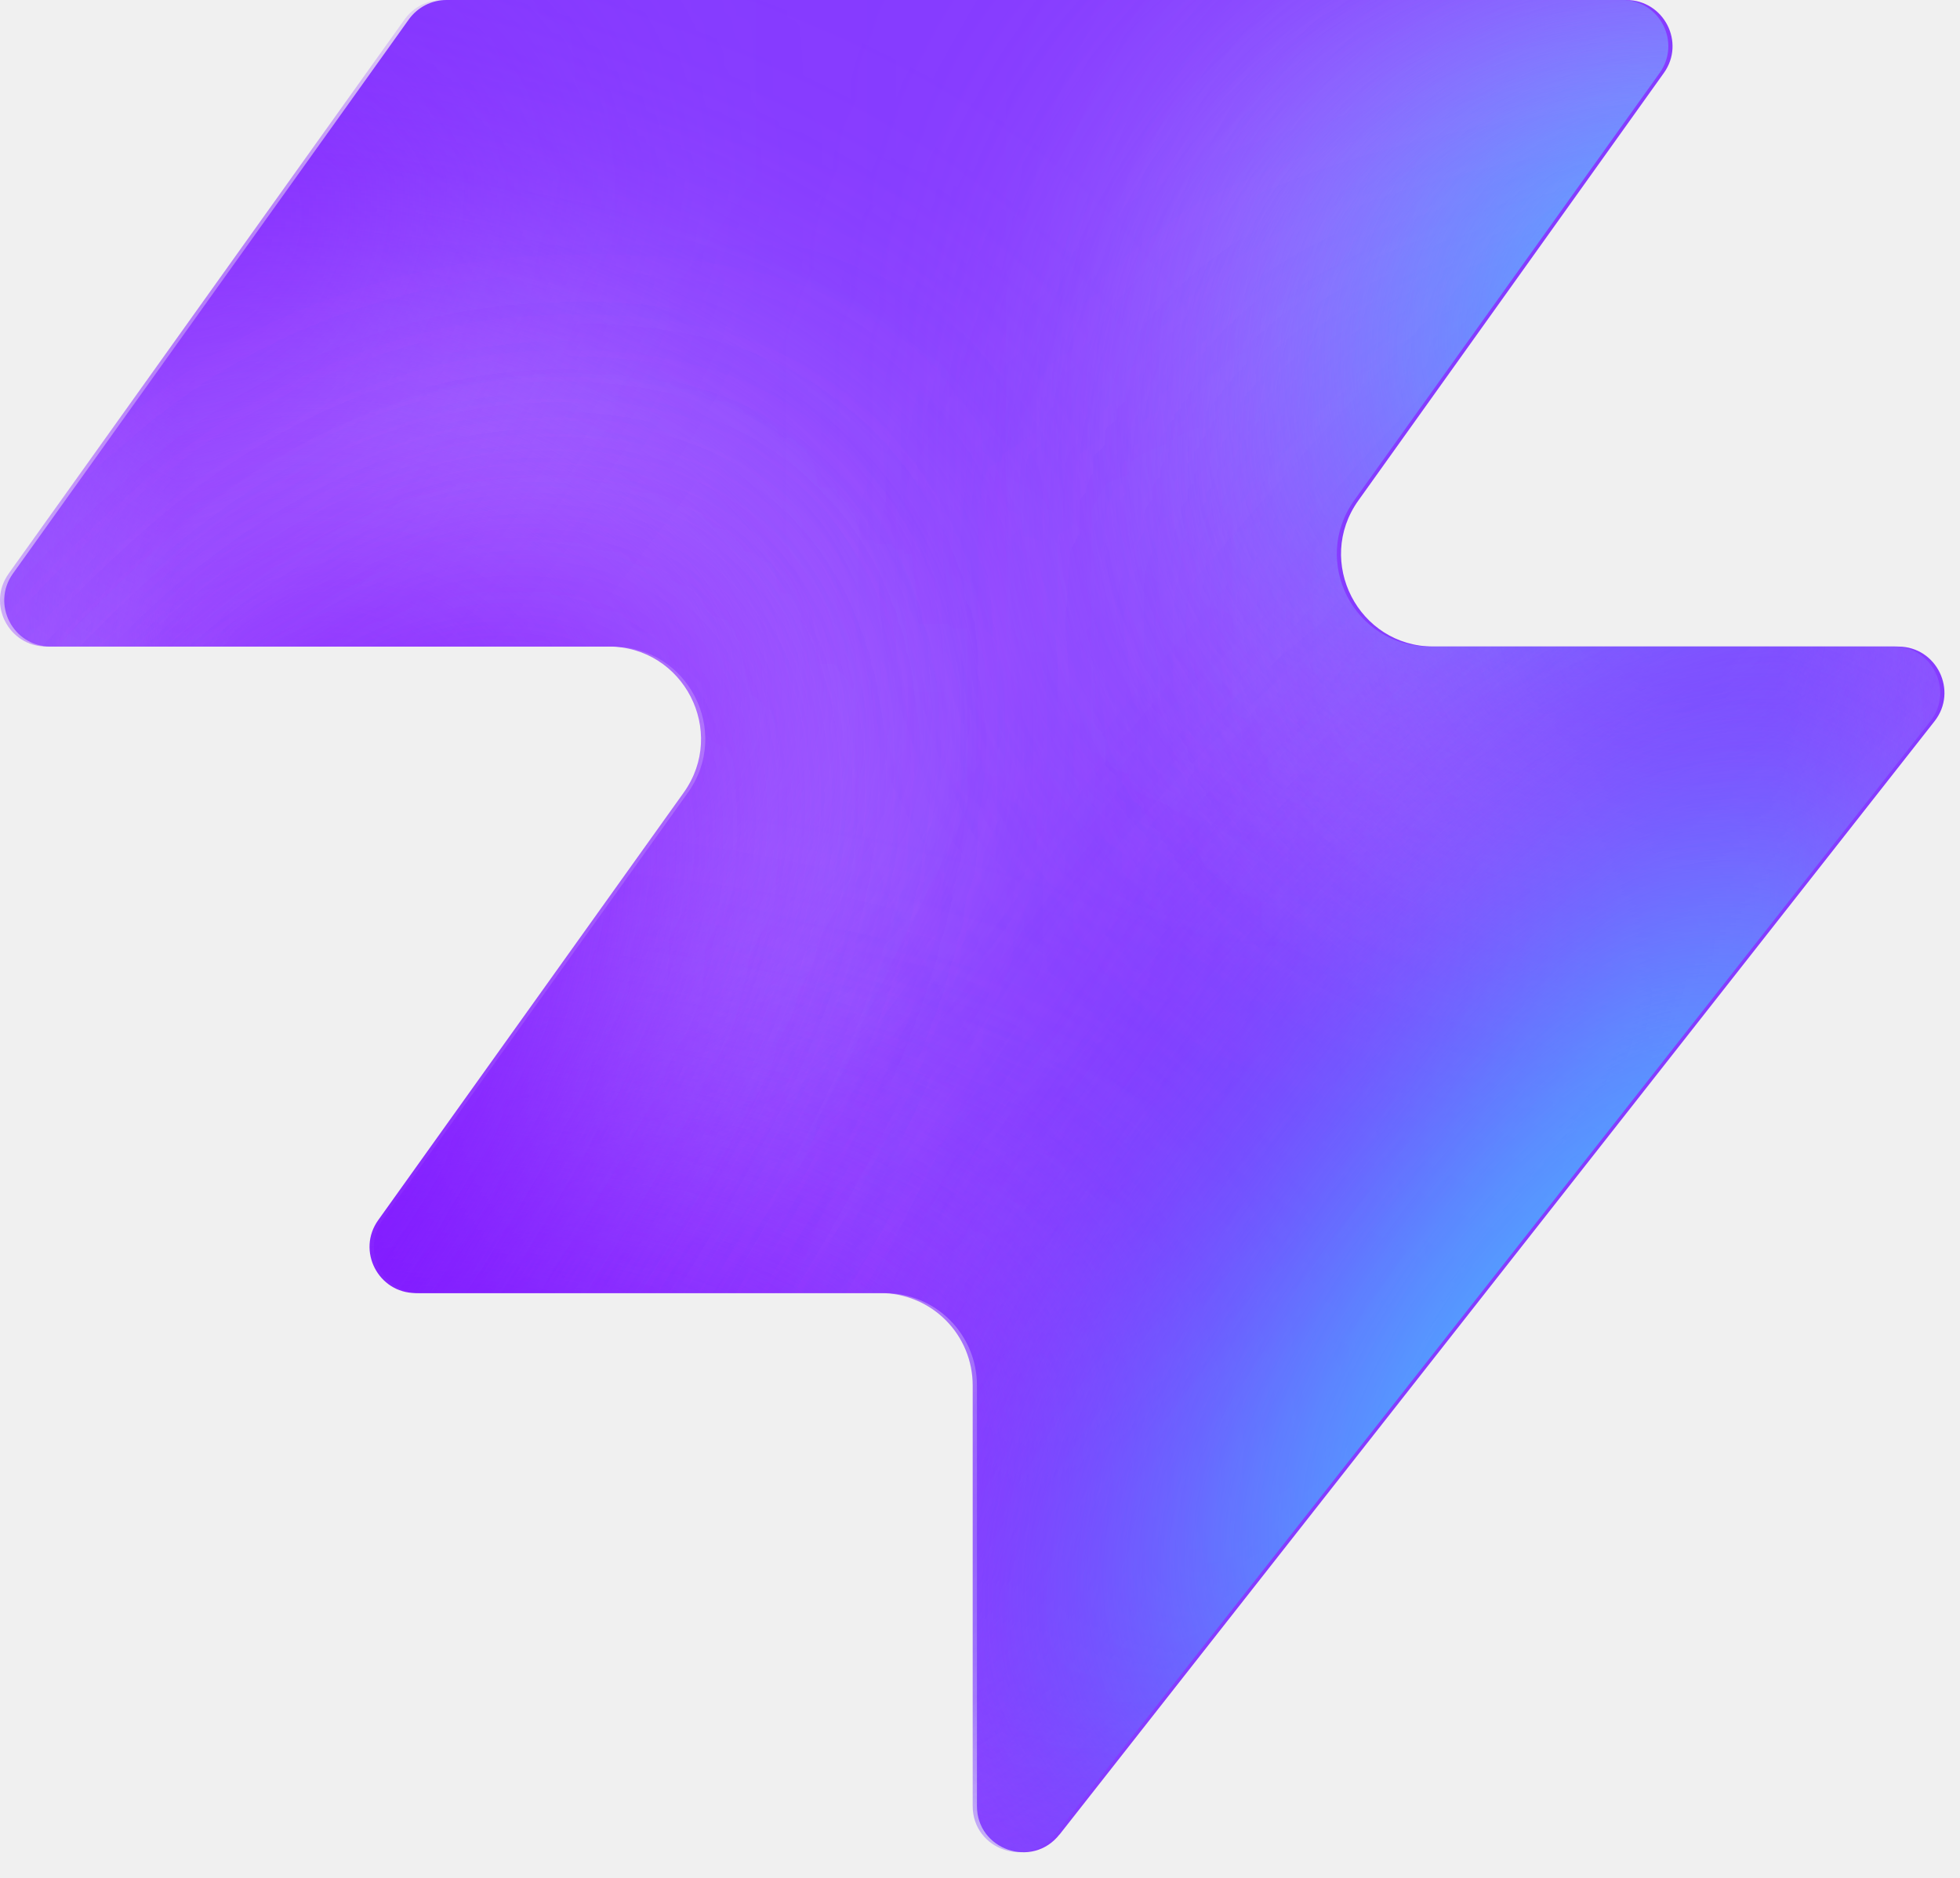
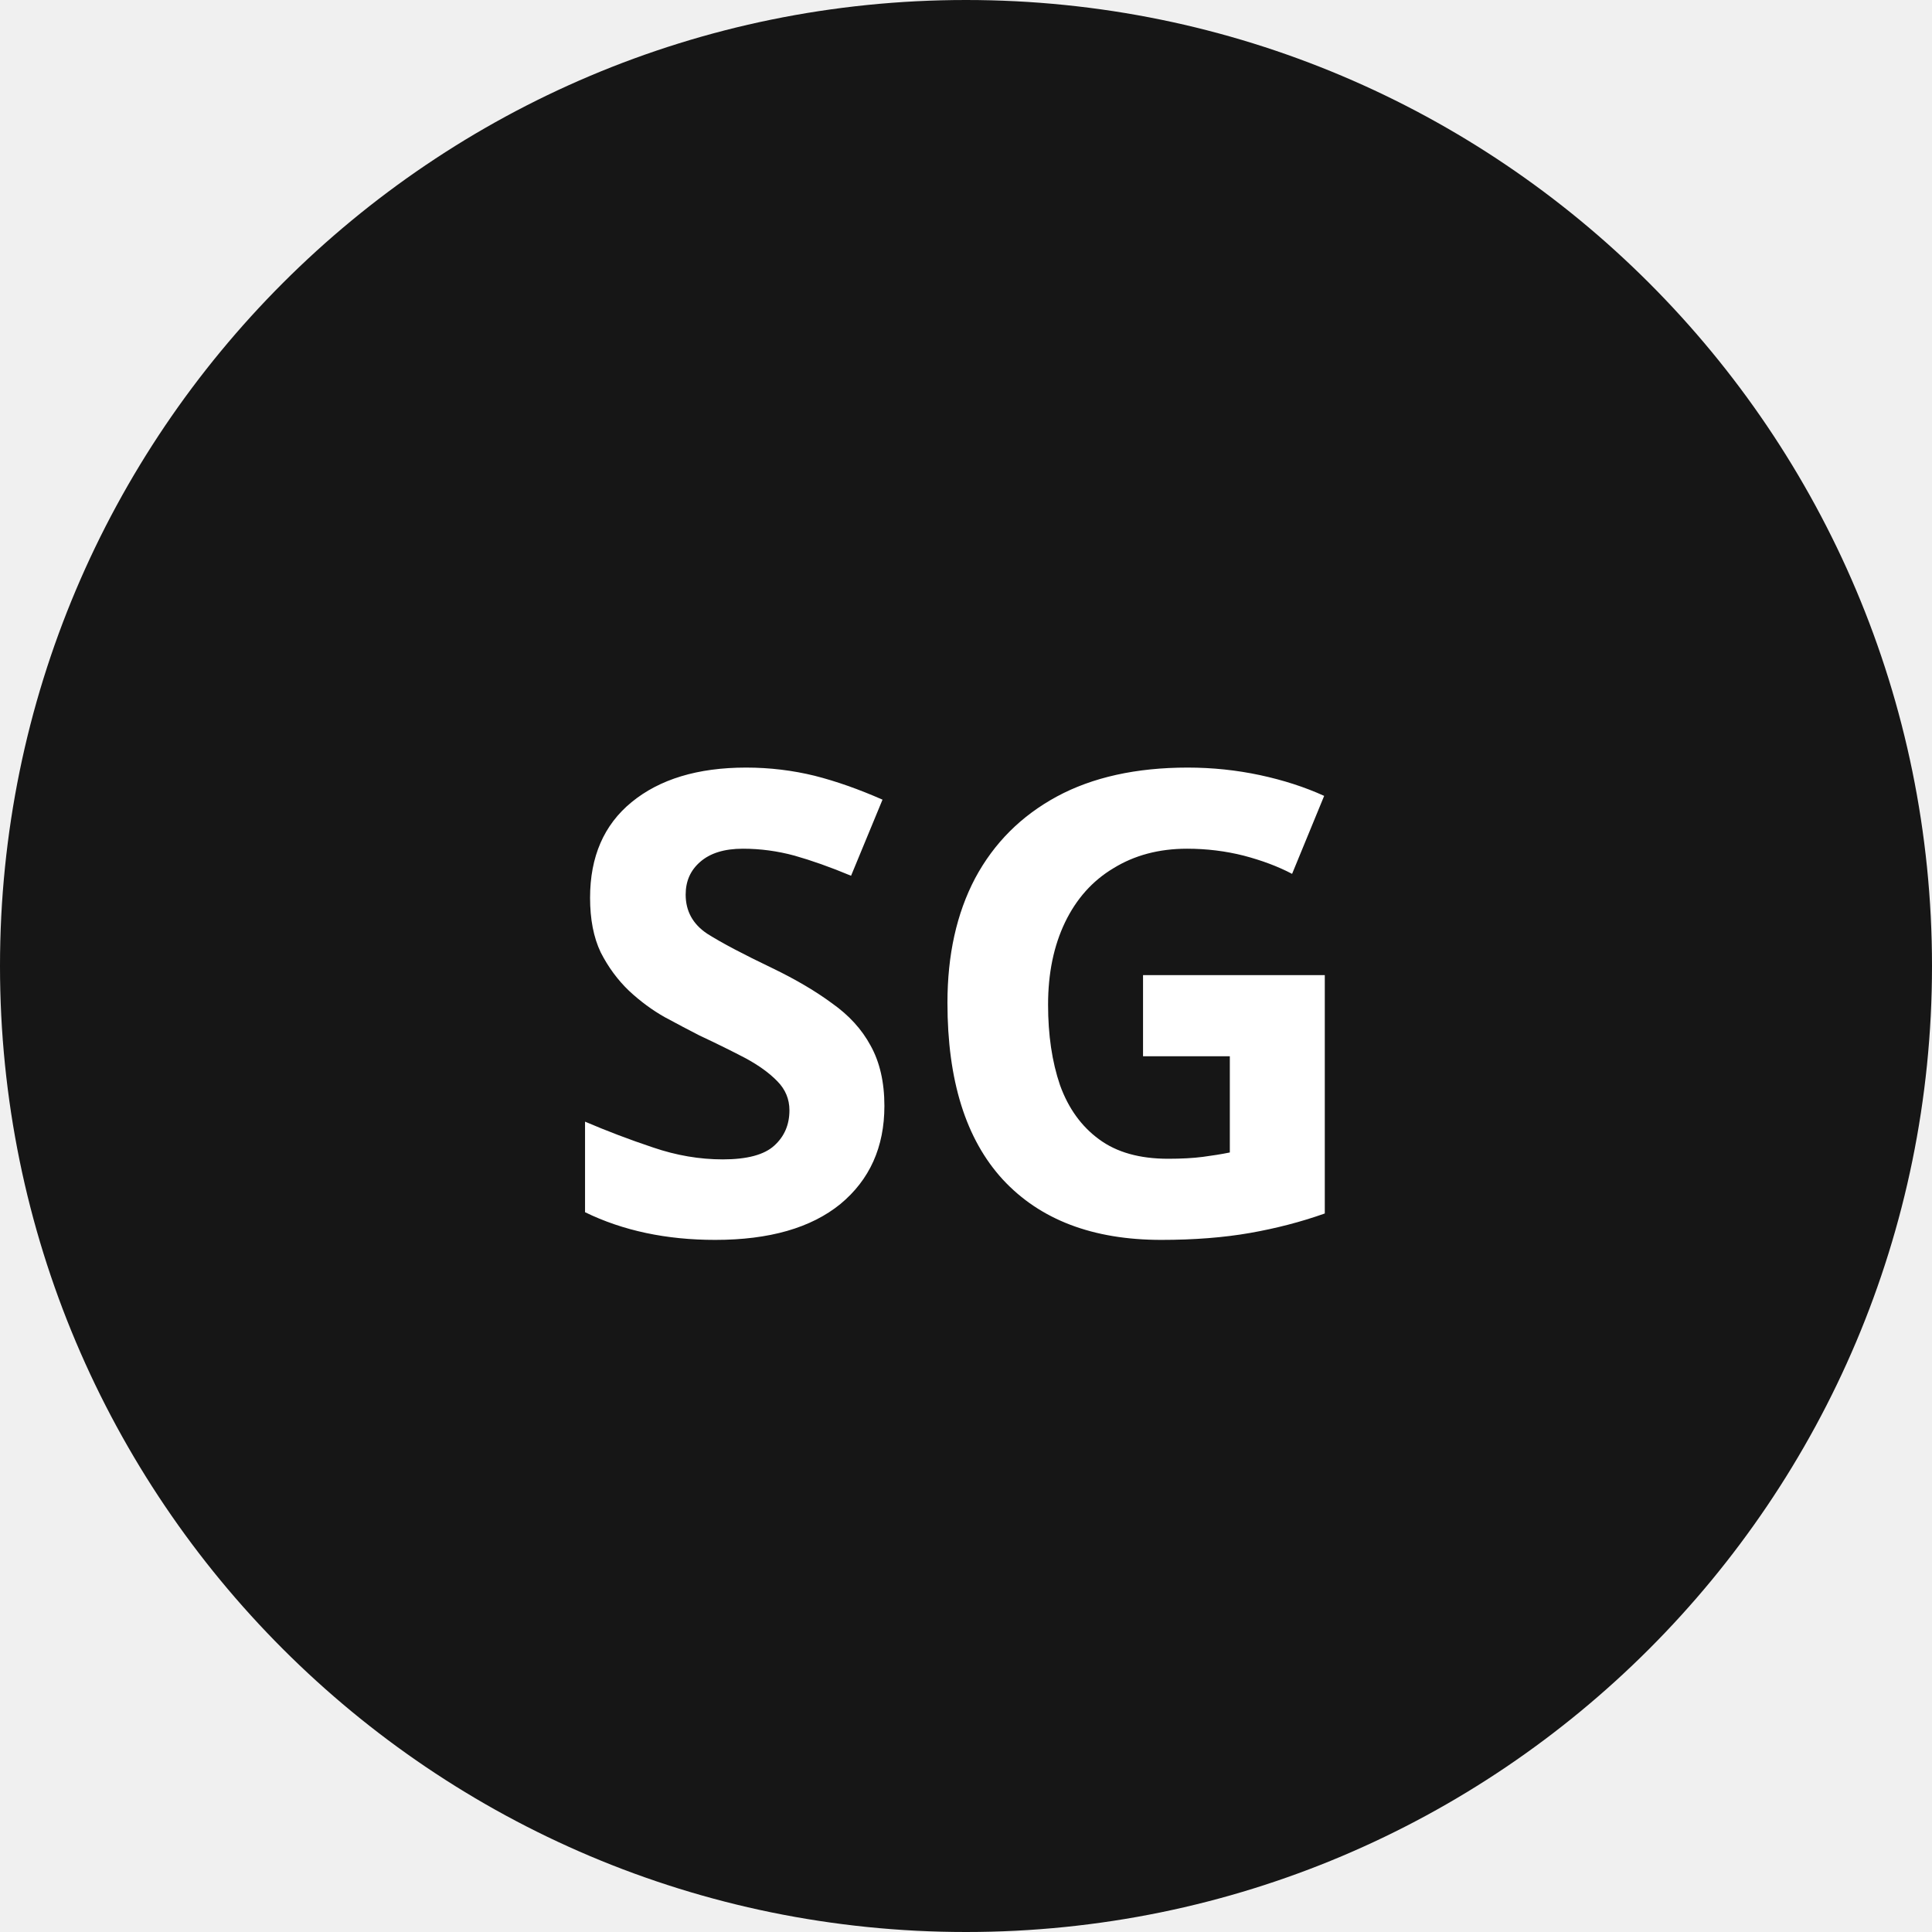
- <svg xmlns="http://www.w3.org/2000/svg" width="48" height="46" fill="none" viewBox="0 0 48 46">
-   <path fill="#863bff" d="M25.946 44.938c-.664.845-2.021.375-2.021-.698V33.937a2.26 2.26 0 0 0-2.262-2.262H10.287c-.92 0-1.456-1.04-.92-1.788l7.48-10.471c1.07-1.497 0-3.578-1.842-3.578H1.237c-.92 0-1.456-1.04-.92-1.788L10.013.474c.214-.297.556-.474.92-.474h28.894c.92 0 1.456 1.04.92 1.788l-7.48 10.471c-1.07 1.498 0 3.579 1.842 3.579h11.377c.943 0 1.473 1.088.89 1.83L25.947 44.94z" style="fill:#863bff;fill:color(display-p3 .525 .23 1);fill-opacity:1" />
-   <mask id="a" width="48" height="46" x="0" y="0" maskUnits="userSpaceOnUse" style="mask-type:alpha">
-     <path fill="#000" d="M25.842 44.938c-.664.844-2.021.375-2.021-.698V33.937a2.26 2.26 0 0 0-2.262-2.262H10.183c-.92 0-1.456-1.04-.92-1.788l7.48-10.471c1.07-1.498 0-3.579-1.842-3.579H1.133c-.92 0-1.456-1.04-.92-1.787L9.91.473c.214-.297.556-.474.92-.474h28.894c.92 0 1.456 1.04.92 1.788l-7.48 10.471c-1.07 1.498 0 3.578 1.842 3.578h11.377c.943 0 1.473 1.088.89 1.832L25.843 44.94z" style="fill:#000;fill-opacity:1" />
-   </mask>
-   <g mask="url(#a)">
-     <g filter="url(#b)">
-       <ellipse cx="5.508" cy="14.704" fill="#ede6ff" rx="5.508" ry="14.704" style="fill:#ede6ff;fill:color(display-p3 .927 .903 1);fill-opacity:1" transform="matrix(.00324 1 1 -.00324 -4.47 31.516)" />
-     </g>
-     <g filter="url(#c)">
-       <ellipse cx="10.399" cy="29.851" fill="#ede6ff" rx="10.399" ry="29.851" style="fill:#ede6ff;fill:color(display-p3 .927 .903 1);fill-opacity:1" transform="matrix(.00324 1 1 -.00324 -39.328 7.883)" />
-     </g>
-     <g filter="url(#d)">
-       <ellipse cx="5.508" cy="30.487" fill="#7e14ff" rx="5.508" ry="30.487" style="fill:#7e14ff;fill:color(display-p3 .492 .077 1);fill-opacity:1" transform="rotate(89.814 -25.913 -14.639)scale(1 -1)" />
-     </g>
-     <g filter="url(#e)">
-       <ellipse cx="5.508" cy="30.599" fill="#7e14ff" rx="5.508" ry="30.599" style="fill:#7e14ff;fill:color(display-p3 .492 .077 1);fill-opacity:1" transform="rotate(89.814 -32.644 -3.334)scale(1 -1)" />
-     </g>
-     <g filter="url(#f)">
-       <ellipse cx="5.508" cy="30.599" fill="#7e14ff" rx="5.508" ry="30.599" style="fill:#7e14ff;fill:color(display-p3 .492 .077 1);fill-opacity:1" transform="matrix(.00324 1 1 -.00324 -34.34 30.47)" />
-     </g>
-     <g filter="url(#g)">
-       <ellipse cx="14.072" cy="22.078" fill="#ede6ff" rx="14.072" ry="22.078" style="fill:#ede6ff;fill:color(display-p3 .927 .903 1);fill-opacity:1" transform="rotate(93.35 24.506 48.493)scale(-1 1)" />
-     </g>
-     <g filter="url(#h)">
-       <ellipse cx="3.47" cy="21.501" fill="#7e14ff" rx="3.47" ry="21.501" style="fill:#7e14ff;fill:color(display-p3 .492 .077 1);fill-opacity:1" transform="rotate(89.009 28.708 47.59)scale(-1 1)" />
-     </g>
-     <g filter="url(#i)">
-       <ellipse cx="3.47" cy="21.501" fill="#7e14ff" rx="3.47" ry="21.501" style="fill:#7e14ff;fill:color(display-p3 .492 .077 1);fill-opacity:1" transform="rotate(89.009 28.708 47.59)scale(-1 1)" />
-     </g>
-     <g filter="url(#j)">
-       <ellipse cx=".387" cy="8.972" fill="#7e14ff" rx="4.407" ry="29.108" style="fill:#7e14ff;fill:color(display-p3 .492 .077 1);fill-opacity:1" transform="rotate(39.51 .387 8.972)" />
-     </g>
-     <g filter="url(#k)">
-       <ellipse cx="47.523" cy="-6.092" fill="#7e14ff" rx="4.407" ry="29.108" style="fill:#7e14ff;fill:color(display-p3 .492 .077 1);fill-opacity:1" transform="rotate(37.892 47.523 -6.092)" />
-     </g>
-     <g filter="url(#l)">
-       <ellipse cx="41.412" cy="6.333" fill="#47bfff" rx="5.971" ry="9.665" style="fill:#47bfff;fill:color(display-p3 .28 .748 1);fill-opacity:1" transform="rotate(37.892 41.412 6.333)" />
-     </g>
-     <g filter="url(#m)">
-       <ellipse cx="-1.879" cy="38.332" fill="#7e14ff" rx="4.407" ry="29.108" style="fill:#7e14ff;fill:color(display-p3 .492 .077 1);fill-opacity:1" transform="rotate(37.892 -1.88 38.332)" />
-     </g>
-     <g filter="url(#n)">
-       <ellipse cx="-1.879" cy="38.332" fill="#7e14ff" rx="4.407" ry="29.108" style="fill:#7e14ff;fill:color(display-p3 .492 .077 1);fill-opacity:1" transform="rotate(37.892 -1.88 38.332)" />
-     </g>
-     <g filter="url(#o)">
-       <ellipse cx="35.651" cy="29.907" fill="#7e14ff" rx="4.407" ry="29.108" style="fill:#7e14ff;fill:color(display-p3 .492 .077 1);fill-opacity:1" transform="rotate(37.892 35.651 29.907)" />
-     </g>
-     <g filter="url(#p)">
-       <ellipse cx="38.418" cy="32.4" fill="#47bfff" rx="5.971" ry="15.297" style="fill:#47bfff;fill:color(display-p3 .28 .748 1);fill-opacity:1" transform="rotate(37.892 38.418 32.4)" />
-     </g>
-   </g>
-   <defs>
-     <filter id="b" width="60.045" height="41.654" x="-19.77" y="16.149" color-interpolation-filters="sRGB" filterUnits="userSpaceOnUse">
-       <feFlood flood-opacity="0" result="BackgroundImageFix" />
-       <feBlend in="SourceGraphic" in2="BackgroundImageFix" result="shape" />
-       <feGaussianBlur result="effect1_foregroundBlur_2002_17158" stdDeviation="7.659" />
-     </filter>
-     <filter id="c" width="90.34" height="51.437" x="-54.613" y="-7.533" color-interpolation-filters="sRGB" filterUnits="userSpaceOnUse">
-       <feFlood flood-opacity="0" result="BackgroundImageFix" />
-       <feBlend in="SourceGraphic" in2="BackgroundImageFix" result="shape" />
-       <feGaussianBlur result="effect1_foregroundBlur_2002_17158" stdDeviation="7.659" />
-     </filter>
-     <filter id="d" width="79.355" height="29.4" x="-49.64" y="2.03" color-interpolation-filters="sRGB" filterUnits="userSpaceOnUse">
-       <feFlood flood-opacity="0" result="BackgroundImageFix" />
-       <feBlend in="SourceGraphic" in2="BackgroundImageFix" result="shape" />
-       <feGaussianBlur result="effect1_foregroundBlur_2002_17158" stdDeviation="4.596" />
-     </filter>
-     <filter id="e" width="79.579" height="29.4" x="-45.045" y="20.029" color-interpolation-filters="sRGB" filterUnits="userSpaceOnUse">
-       <feFlood flood-opacity="0" result="BackgroundImageFix" />
-       <feBlend in="SourceGraphic" in2="BackgroundImageFix" result="shape" />
-       <feGaussianBlur result="effect1_foregroundBlur_2002_17158" stdDeviation="4.596" />
-     </filter>
-     <filter id="f" width="79.579" height="29.4" x="-43.513" y="21.178" color-interpolation-filters="sRGB" filterUnits="userSpaceOnUse">
-       <feFlood flood-opacity="0" result="BackgroundImageFix" />
-       <feBlend in="SourceGraphic" in2="BackgroundImageFix" result="shape" />
-       <feGaussianBlur result="effect1_foregroundBlur_2002_17158" stdDeviation="4.596" />
-     </filter>
-     <filter id="g" width="74.749" height="58.852" x="15.756" y="-17.901" color-interpolation-filters="sRGB" filterUnits="userSpaceOnUse">
-       <feFlood flood-opacity="0" result="BackgroundImageFix" />
-       <feBlend in="SourceGraphic" in2="BackgroundImageFix" result="shape" />
-       <feGaussianBlur result="effect1_foregroundBlur_2002_17158" stdDeviation="7.659" />
-     </filter>
-     <filter id="h" width="61.377" height="25.362" x="23.548" y="2.284" color-interpolation-filters="sRGB" filterUnits="userSpaceOnUse">
-       <feFlood flood-opacity="0" result="BackgroundImageFix" />
-       <feBlend in="SourceGraphic" in2="BackgroundImageFix" result="shape" />
-       <feGaussianBlur result="effect1_foregroundBlur_2002_17158" stdDeviation="4.596" />
-     </filter>
-     <filter id="i" width="61.377" height="25.362" x="23.548" y="2.284" color-interpolation-filters="sRGB" filterUnits="userSpaceOnUse">
-       <feFlood flood-opacity="0" result="BackgroundImageFix" />
-       <feBlend in="SourceGraphic" in2="BackgroundImageFix" result="shape" />
-       <feGaussianBlur result="effect1_foregroundBlur_2002_17158" stdDeviation="4.596" />
-     </filter>
-     <filter id="j" width="56.045" height="63.649" x="-27.636" y="-22.853" color-interpolation-filters="sRGB" filterUnits="userSpaceOnUse">
-       <feFlood flood-opacity="0" result="BackgroundImageFix" />
-       <feBlend in="SourceGraphic" in2="BackgroundImageFix" result="shape" />
-       <feGaussianBlur result="effect1_foregroundBlur_2002_17158" stdDeviation="4.596" />
-     </filter>
-     <filter id="k" width="54.814" height="64.646" x="20.116" y="-38.415" color-interpolation-filters="sRGB" filterUnits="userSpaceOnUse">
-       <feFlood flood-opacity="0" result="BackgroundImageFix" />
-       <feBlend in="SourceGraphic" in2="BackgroundImageFix" result="shape" />
-       <feGaussianBlur result="effect1_foregroundBlur_2002_17158" stdDeviation="4.596" />
-     </filter>
-     <filter id="l" width="33.541" height="35.313" x="24.641" y="-11.323" color-interpolation-filters="sRGB" filterUnits="userSpaceOnUse">
-       <feFlood flood-opacity="0" result="BackgroundImageFix" />
-       <feBlend in="SourceGraphic" in2="BackgroundImageFix" result="shape" />
-       <feGaussianBlur result="effect1_foregroundBlur_2002_17158" stdDeviation="4.596" />
-     </filter>
-     <filter id="m" width="54.814" height="64.646" x="-29.286" y="6.009" color-interpolation-filters="sRGB" filterUnits="userSpaceOnUse">
-       <feFlood flood-opacity="0" result="BackgroundImageFix" />
-       <feBlend in="SourceGraphic" in2="BackgroundImageFix" result="shape" />
-       <feGaussianBlur result="effect1_foregroundBlur_2002_17158" stdDeviation="4.596" />
-     </filter>
-     <filter id="n" width="54.814" height="64.646" x="-29.286" y="6.009" color-interpolation-filters="sRGB" filterUnits="userSpaceOnUse">
-       <feFlood flood-opacity="0" result="BackgroundImageFix" />
-       <feBlend in="SourceGraphic" in2="BackgroundImageFix" result="shape" />
-       <feGaussianBlur result="effect1_foregroundBlur_2002_17158" stdDeviation="4.596" />
-     </filter>
-     <filter id="o" width="54.814" height="64.646" x="8.244" y="-2.416" color-interpolation-filters="sRGB" filterUnits="userSpaceOnUse">
-       <feFlood flood-opacity="0" result="BackgroundImageFix" />
-       <feBlend in="SourceGraphic" in2="BackgroundImageFix" result="shape" />
-       <feGaussianBlur result="effect1_foregroundBlur_2002_17158" stdDeviation="4.596" />
-     </filter>
-     <filter id="p" width="39.409" height="43.623" x="18.713" y="10.588" color-interpolation-filters="sRGB" filterUnits="userSpaceOnUse">
-       <feFlood flood-opacity="0" result="BackgroundImageFix" />
-       <feBlend in="SourceGraphic" in2="BackgroundImageFix" result="shape" />
-       <feGaussianBlur result="effect1_foregroundBlur_2002_17158" stdDeviation="4.596" />
-     </filter>
-   </defs>
+ <svg xmlns="http://www.w3.org/2000/svg" width="48" height="48" viewBox="0 0 48 48">
+   <circle cx="24" cy="24" r="24" fill="#161616" />
+   <text x="24" y="25" fill="#fff" font-family="sans-serif" font-weight="600" font-size="16" text-anchor="middle" dominant-baseline="middle">SG</text>
</svg>
